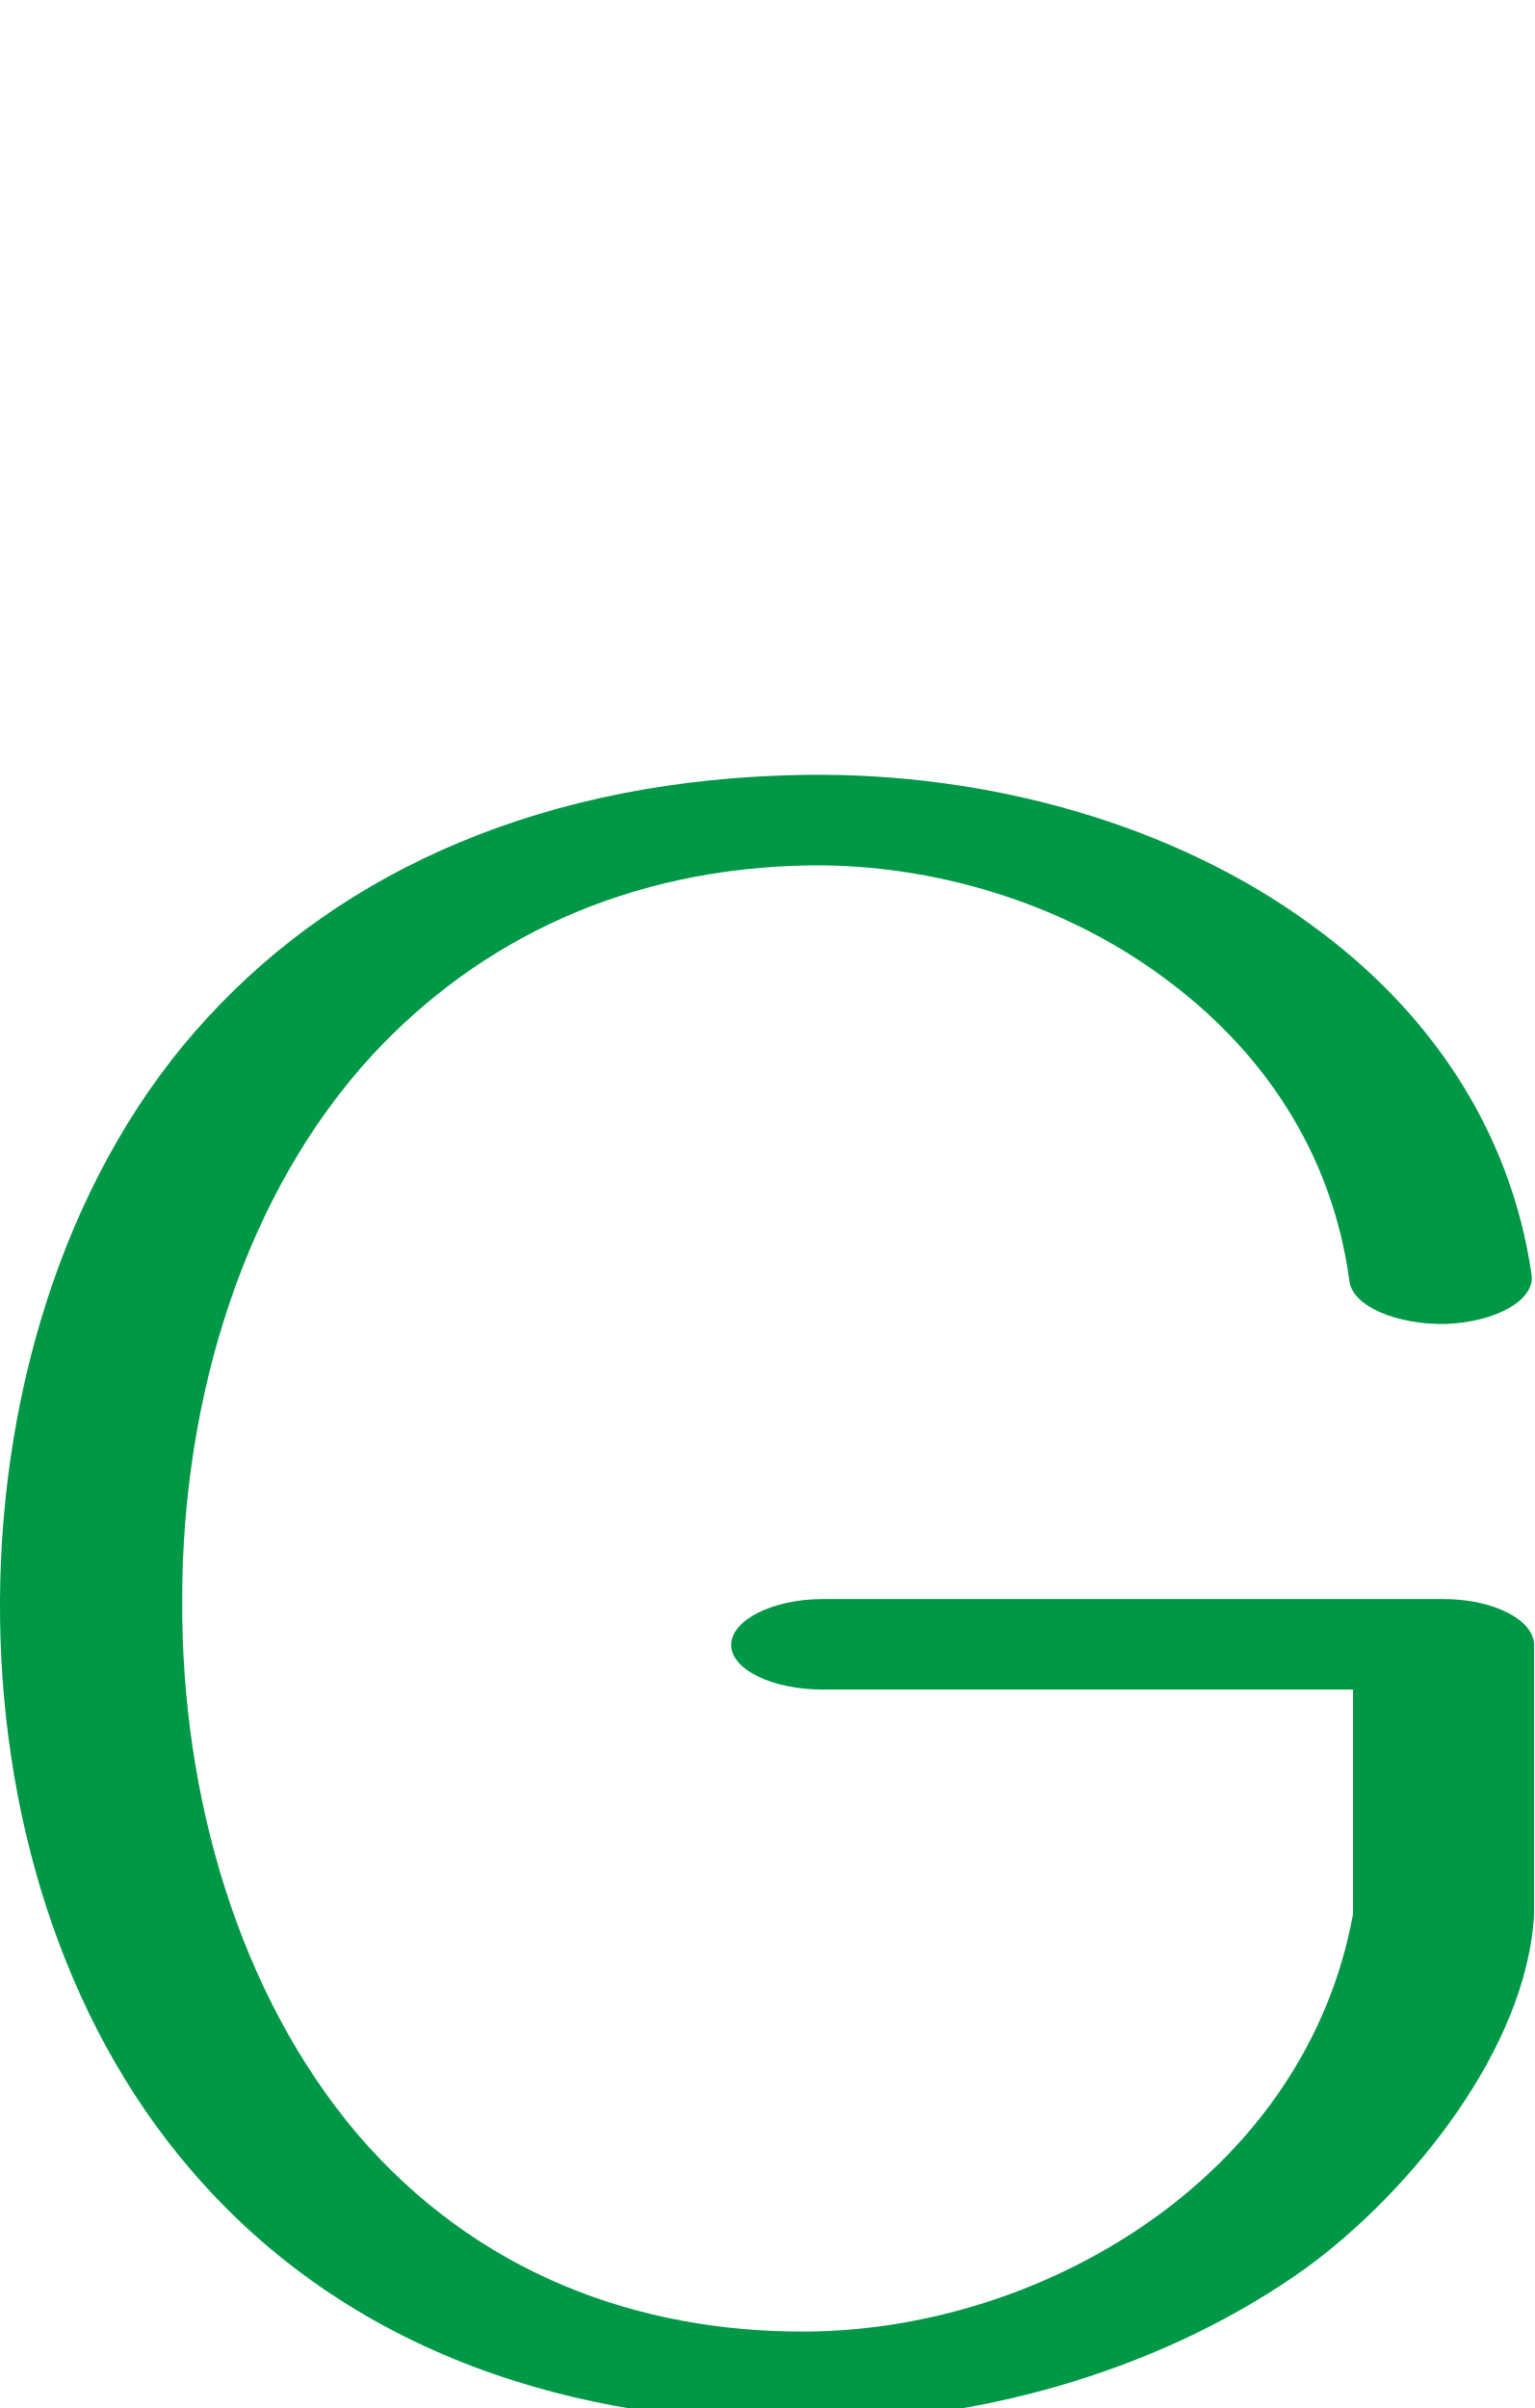
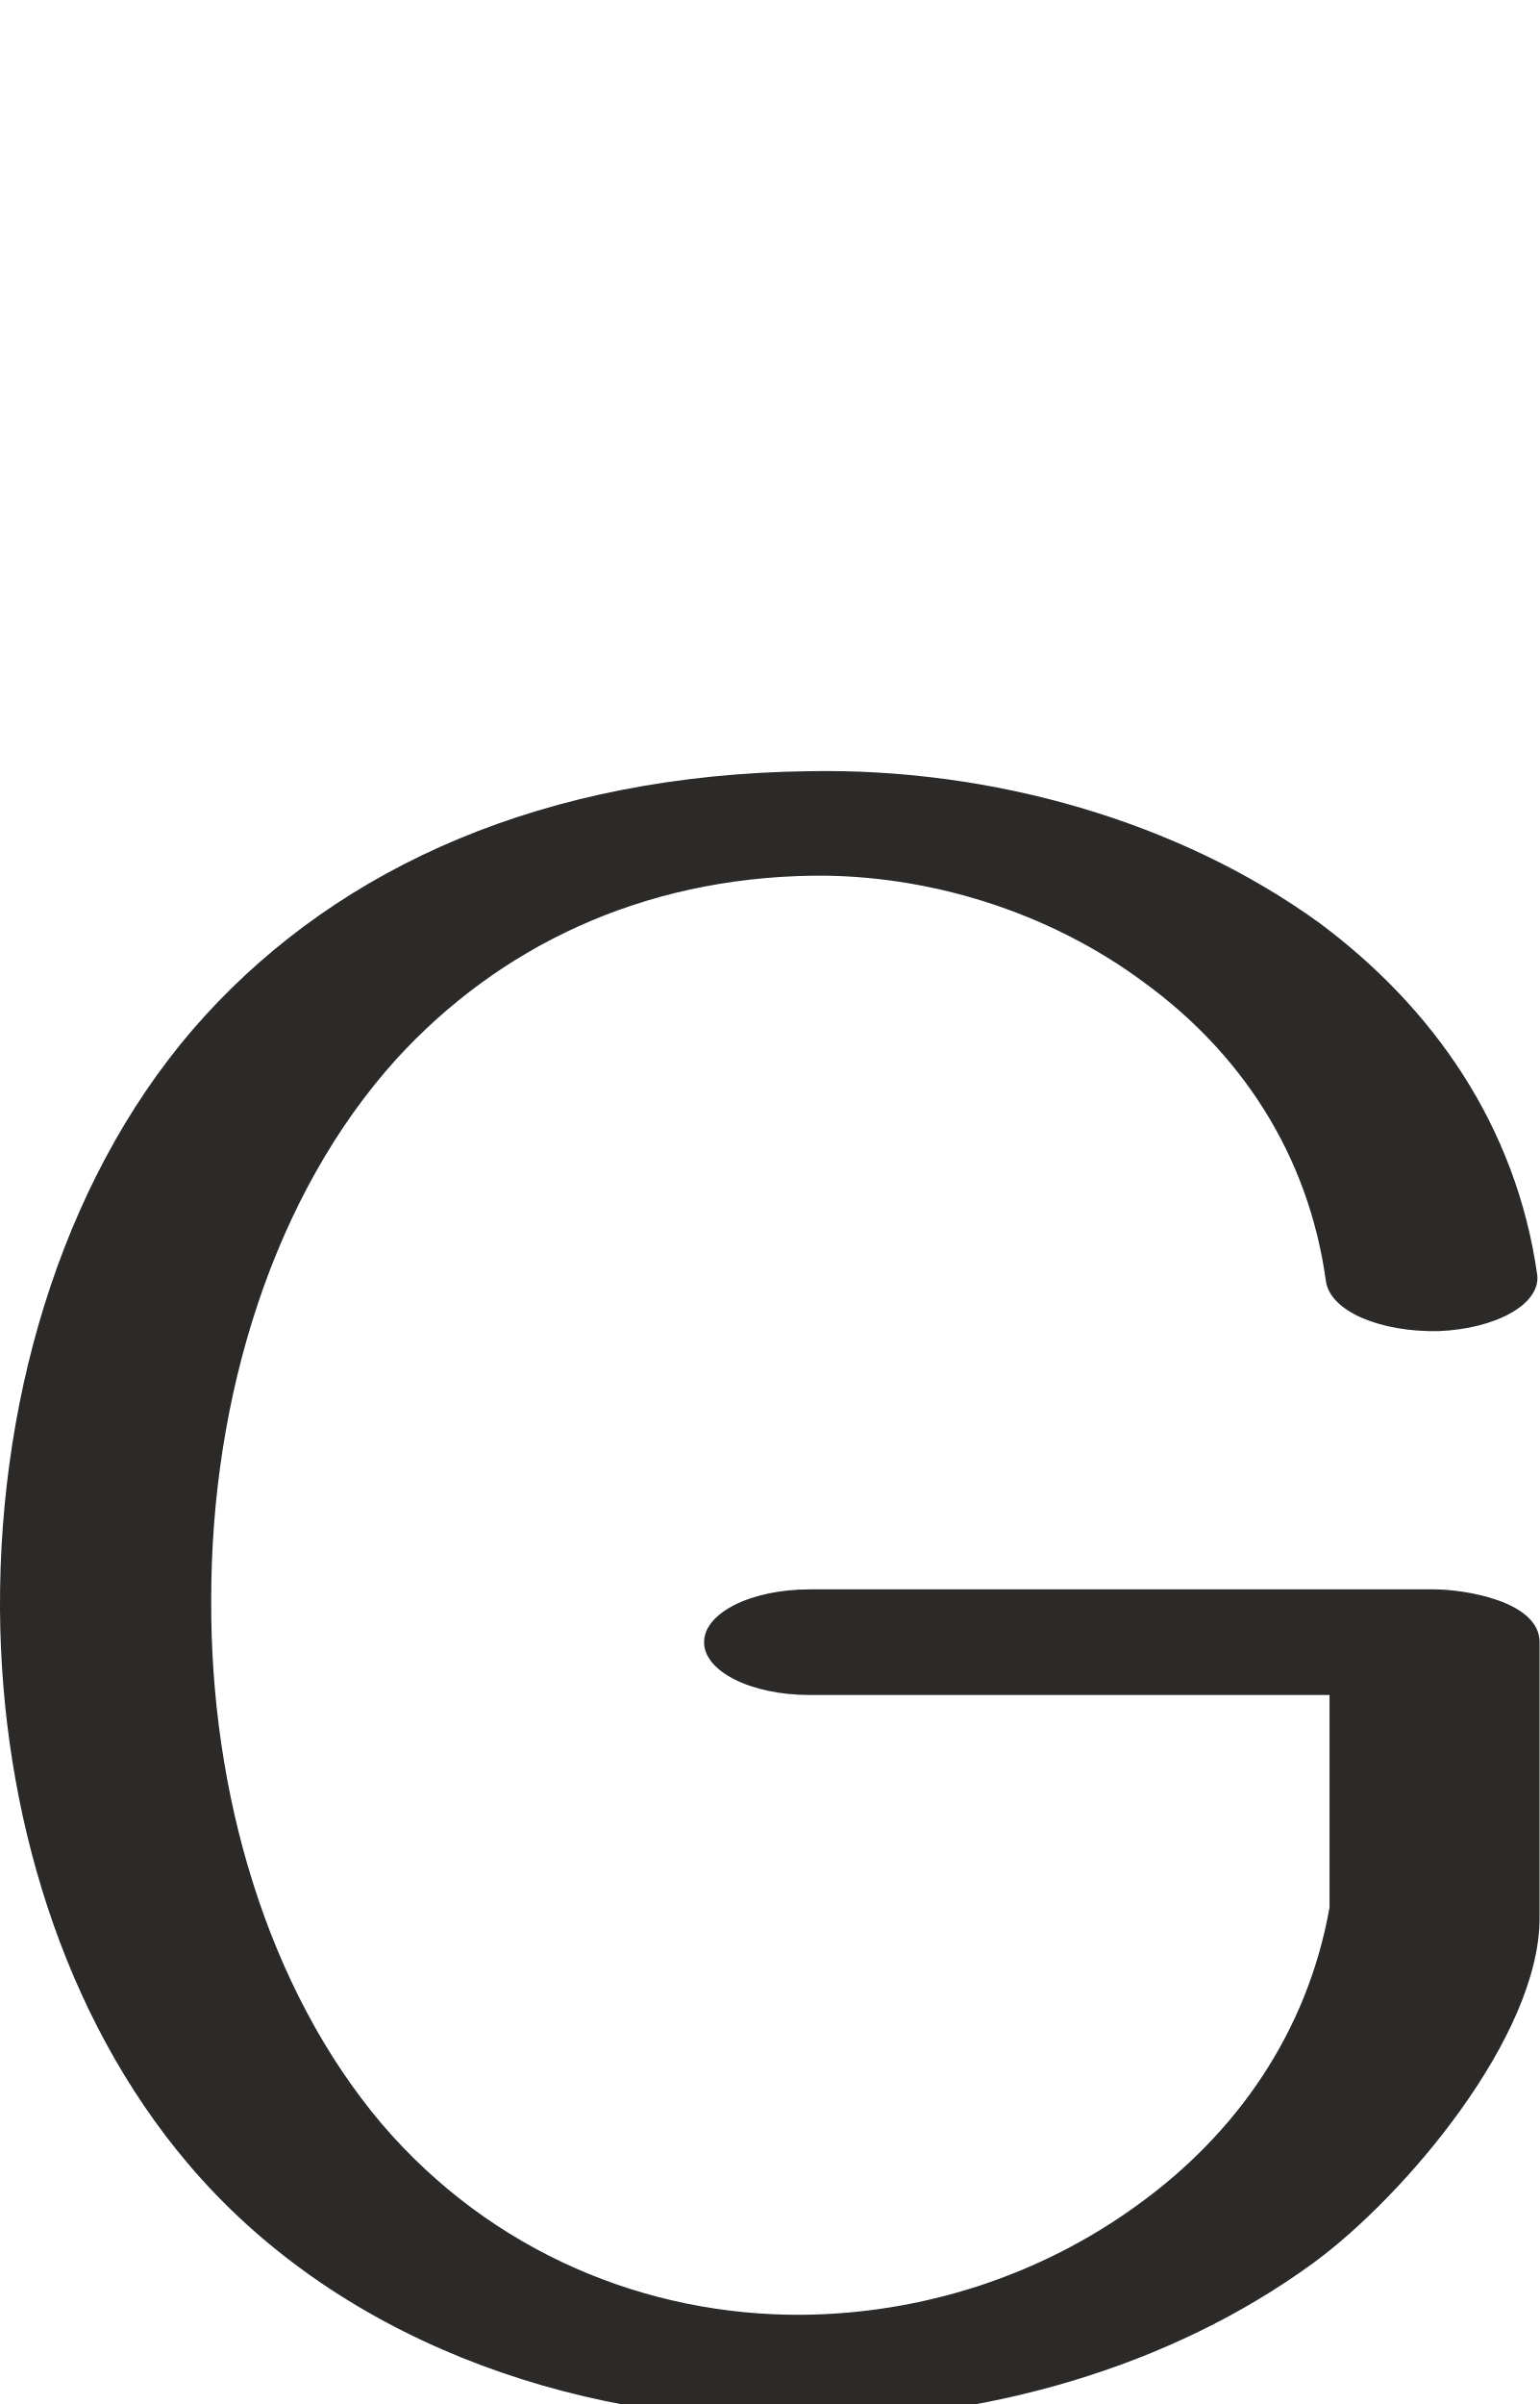
- <svg xmlns="http://www.w3.org/2000/svg" xml:space="preserve" width="1305px" height="2048px" version="1.1" style="shape-rendering:geometricPrecision; text-rendering:geometricPrecision; image-rendering:optimizeQuality; fill-rule:evenodd; clip-rule:evenodd" viewBox="0 0 1305 2048">
+ <svg xmlns="http://www.w3.org/2000/svg" xml:space="preserve" width="1312px" height="2048px" version="1.1" style="shape-rendering:geometricPrecision; text-rendering:geometricPrecision; image-rendering:optimizeQuality; fill-rule:evenodd; clip-rule:evenodd" viewBox="0 0 1312 2048">
  <defs>
    <style type="text/css">
   
-     .fil0 {fill:#009846;fill-rule:nonzero}
+     .fil0 {fill:#2B2A29;fill-rule:nonzero}
   
  </style>
  </defs>
  <g id="Layer_x0020_1">
-     <path class="fil0" d="M1303 1085c2,21 -30,39 -72,41 -43,1 -80,-15 -83,-36 -15,-112 -76,-199 -160,-260 -86,-63 -195,-95 -298,-94 -156,2 -282,63 -373,161 -108,117 -162,290 -162,463 -1,169 49,337 149,455 101,118 238,169 383,168 103,-1 210,-35 297,-98 84,-61 147,-148 167,-257l0 -191 -451 0c-43,0 -78,-17 -78,-38 0,-21 35,-39 78,-39l528 0c43,0 77,18 77,39l0 229c-6,114 -105,236 -194,301 -116,83 -269,130 -422,131 -198,2 -392,-57 -527,-215 -110,-128 -163,-306 -162,-484 1,-185 60,-370 177,-496 115,-125 287,-203 509,-206 155,-2 313,42 430,128 98,71 169,172 187,298z" />
+     <path class="fil0" d="M1310 1086c3,25 -35,46 -84,48 -50,1 -92,-17 -96,-42 -15,-110 -74,-196 -155,-255 -82,-61 -185,-92 -282,-91 -147,2 -268,61 -355,156 -105,116 -158,288 -158,460 -1,166 48,332 145,447 94,110 226,164 359,163 100,-1 201,-32 286,-94 83,-60 144,-146 163,-253l0 -181 -443 0c-50,0 -90,-20 -90,-45 0,-25 40,-45 90,-45l532 0c26,0 90,10 90,45l0 235c0,101 -115,237 -193,294 -122,89 -280,134 -438,134 -198,1 -396,-71 -521,-219 -106,-125 -159,-299 -160,-472 -1,-189 58,-378 175,-506 116,-127 289,-205 514,-208 157,-3 316,43 435,129 97,72 168,173 186,300z" />
  </g>
</svg>
